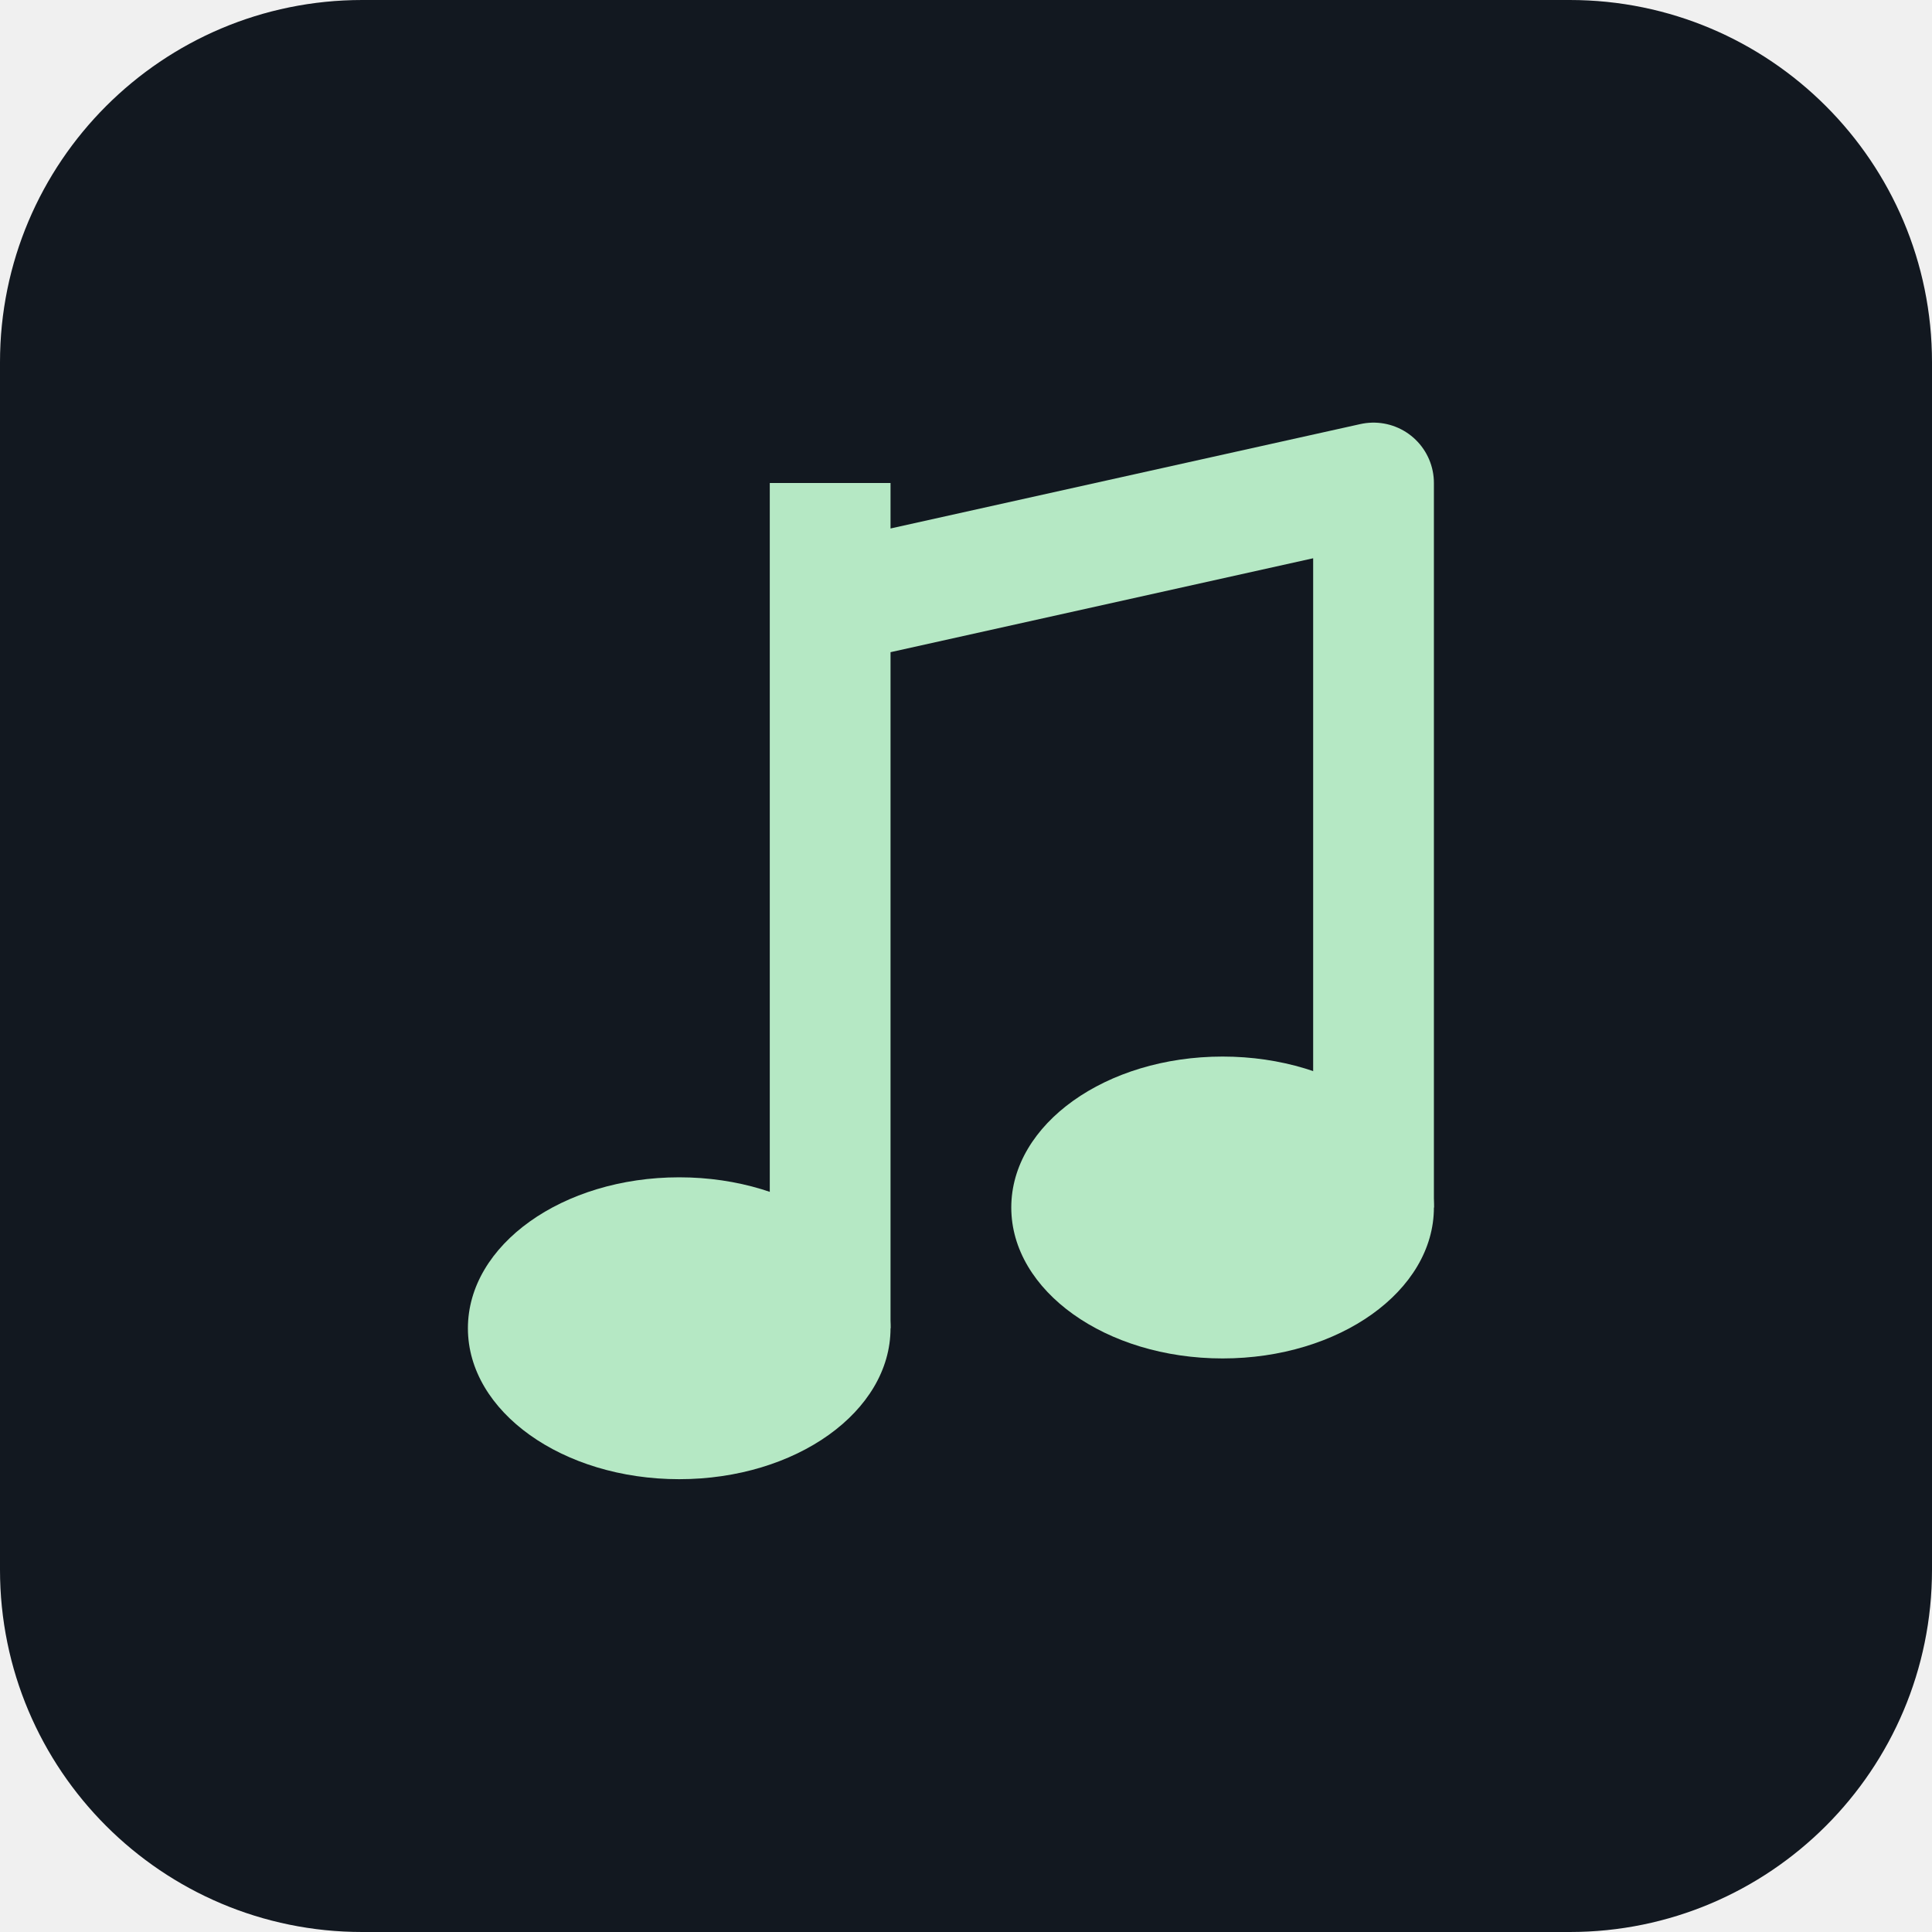
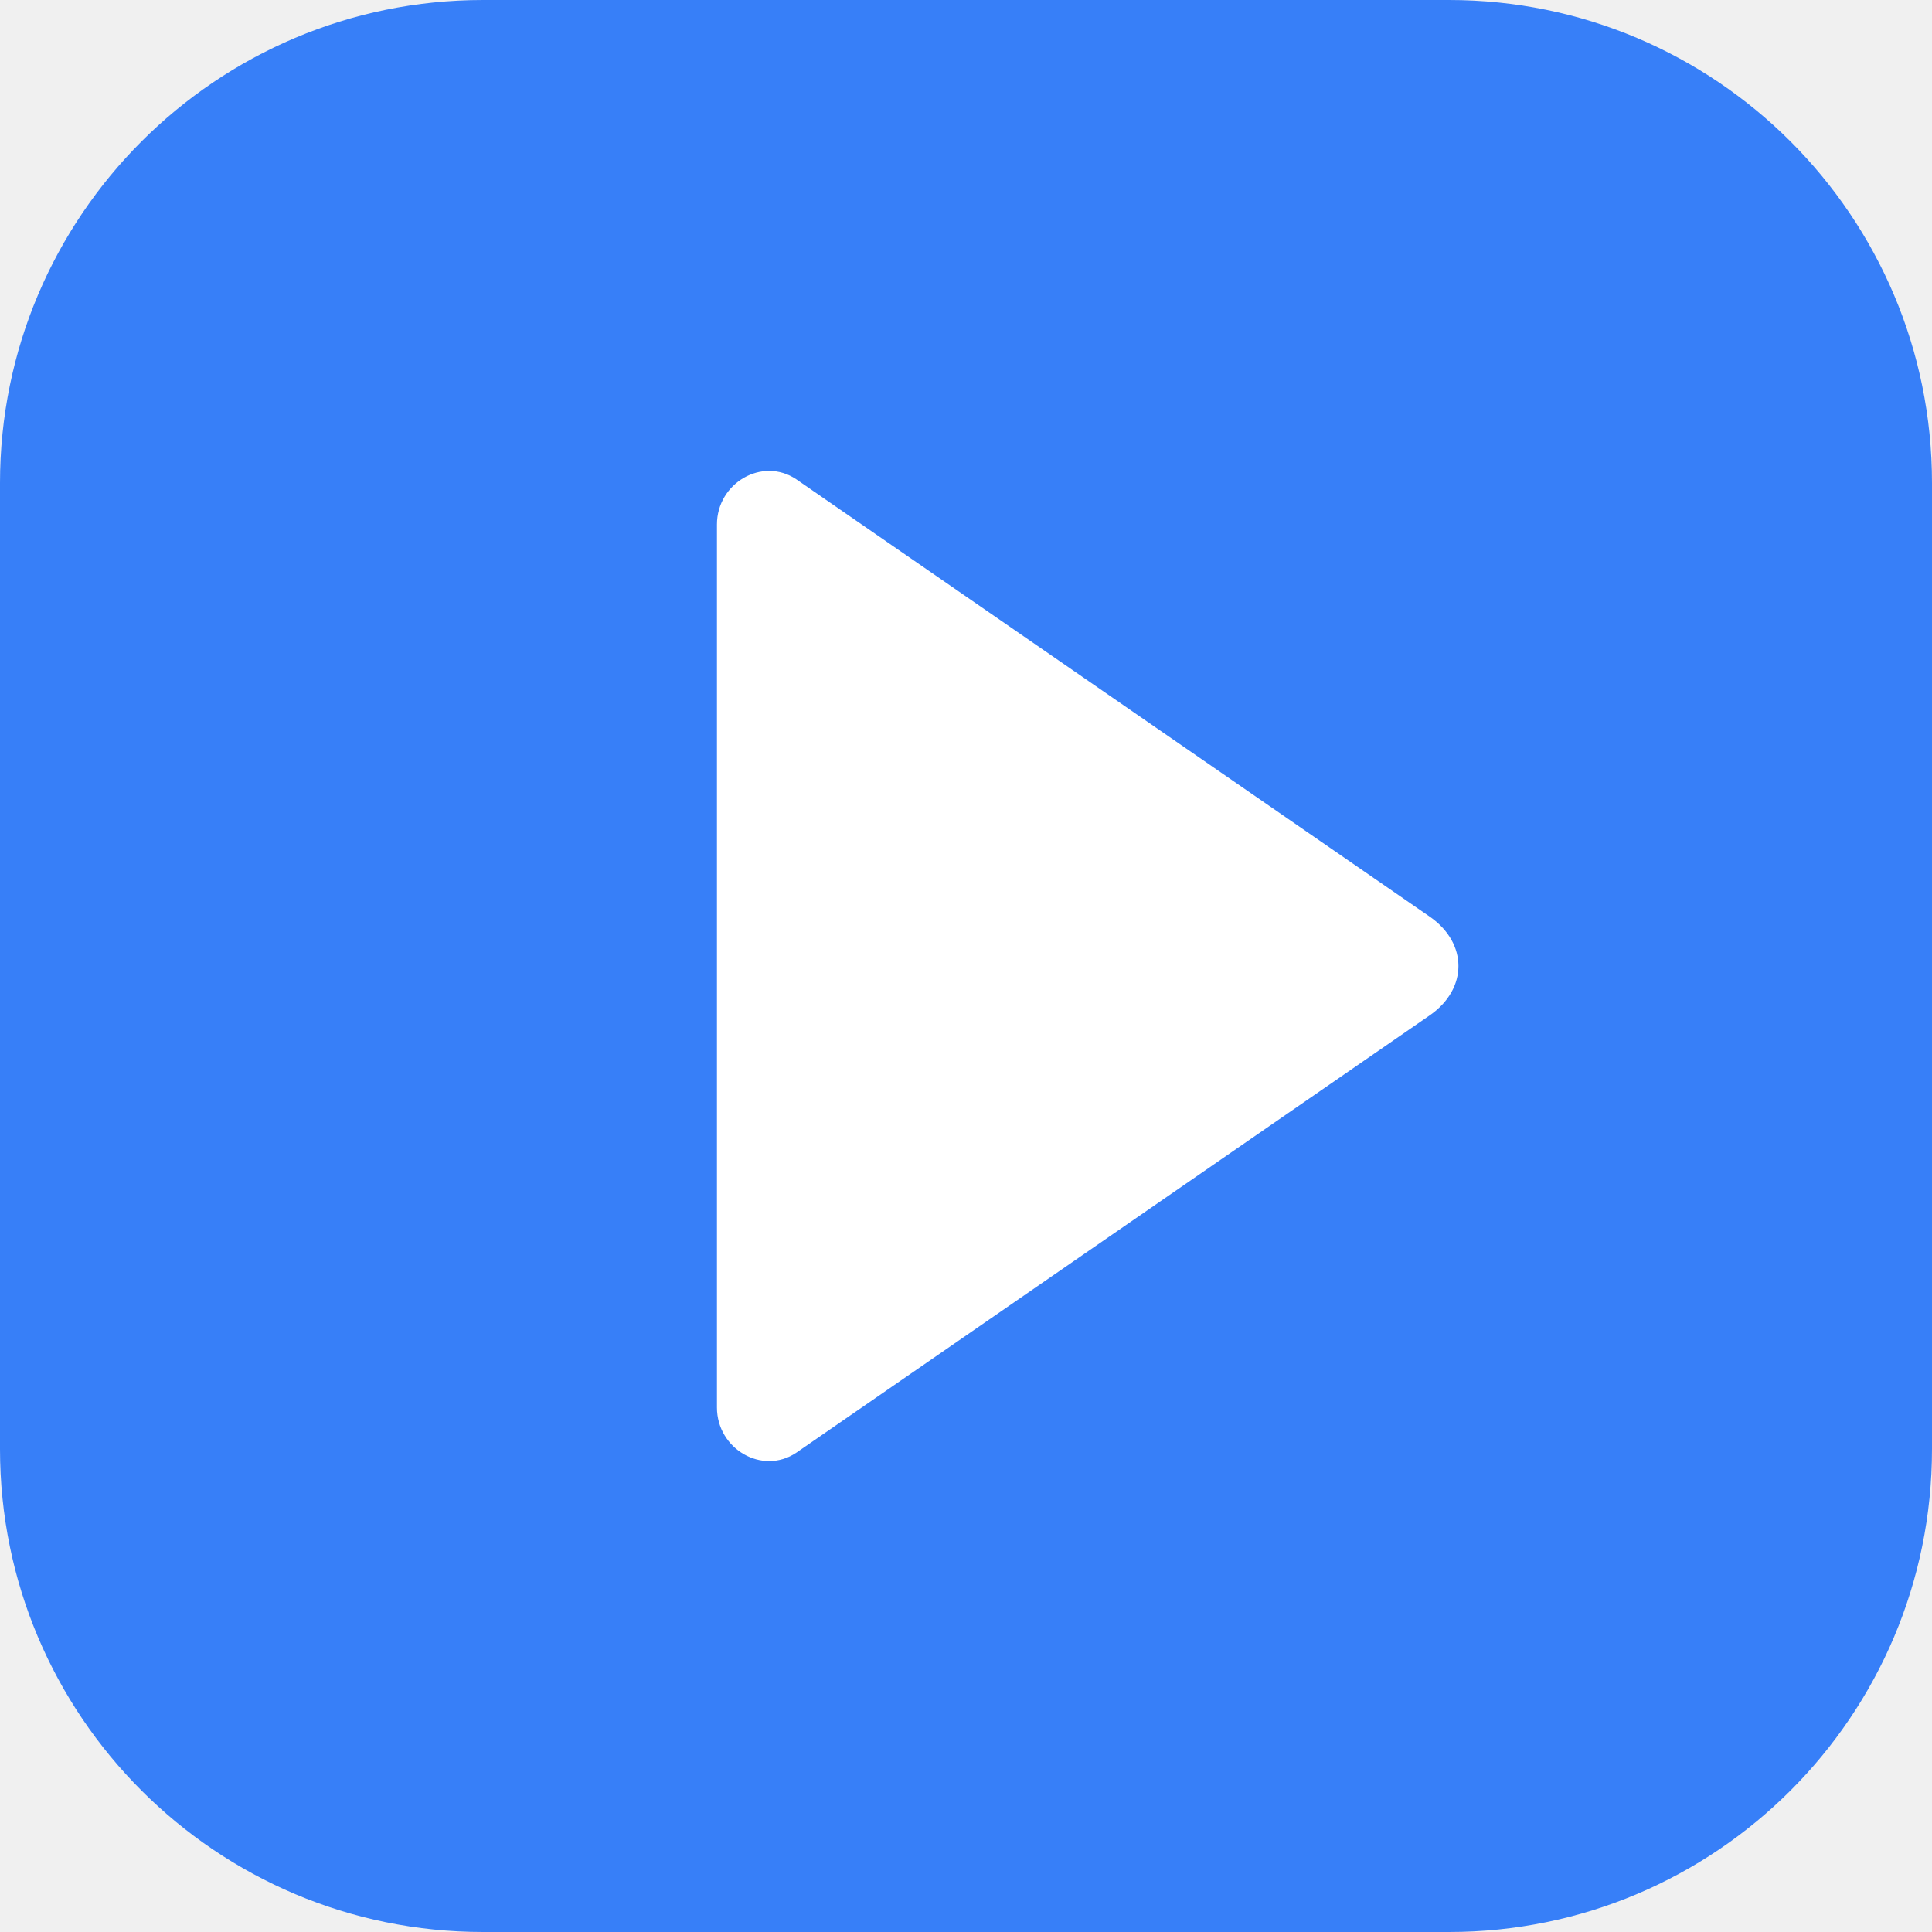
<svg xmlns="http://www.w3.org/2000/svg" viewBox="0 0 512 512">
-   <rect width="512" height="512" rx="96" fill="#121820" />
-   <path d="M220 128v224m0-192 144-32v192" fill="none" stroke="#b5e8c4" stroke-width="32" stroke-linejoin="round" />
-   <ellipse cx="180" cy="352" rx="56" ry="40" fill="#b5e8c4" />
-   <ellipse cx="324" cy="320" rx="56" ry="40" fill="#b5e8c4" />
+   <rect width="512" height="512" rx="128" fill="#377ff8" />
+   <path d="M190 139c0-11 12-18 21-12l168 116c10 7 10 19 0 26L211 385c-9 6-21-1-21-12Z" fill="#fff" />
</svg>
